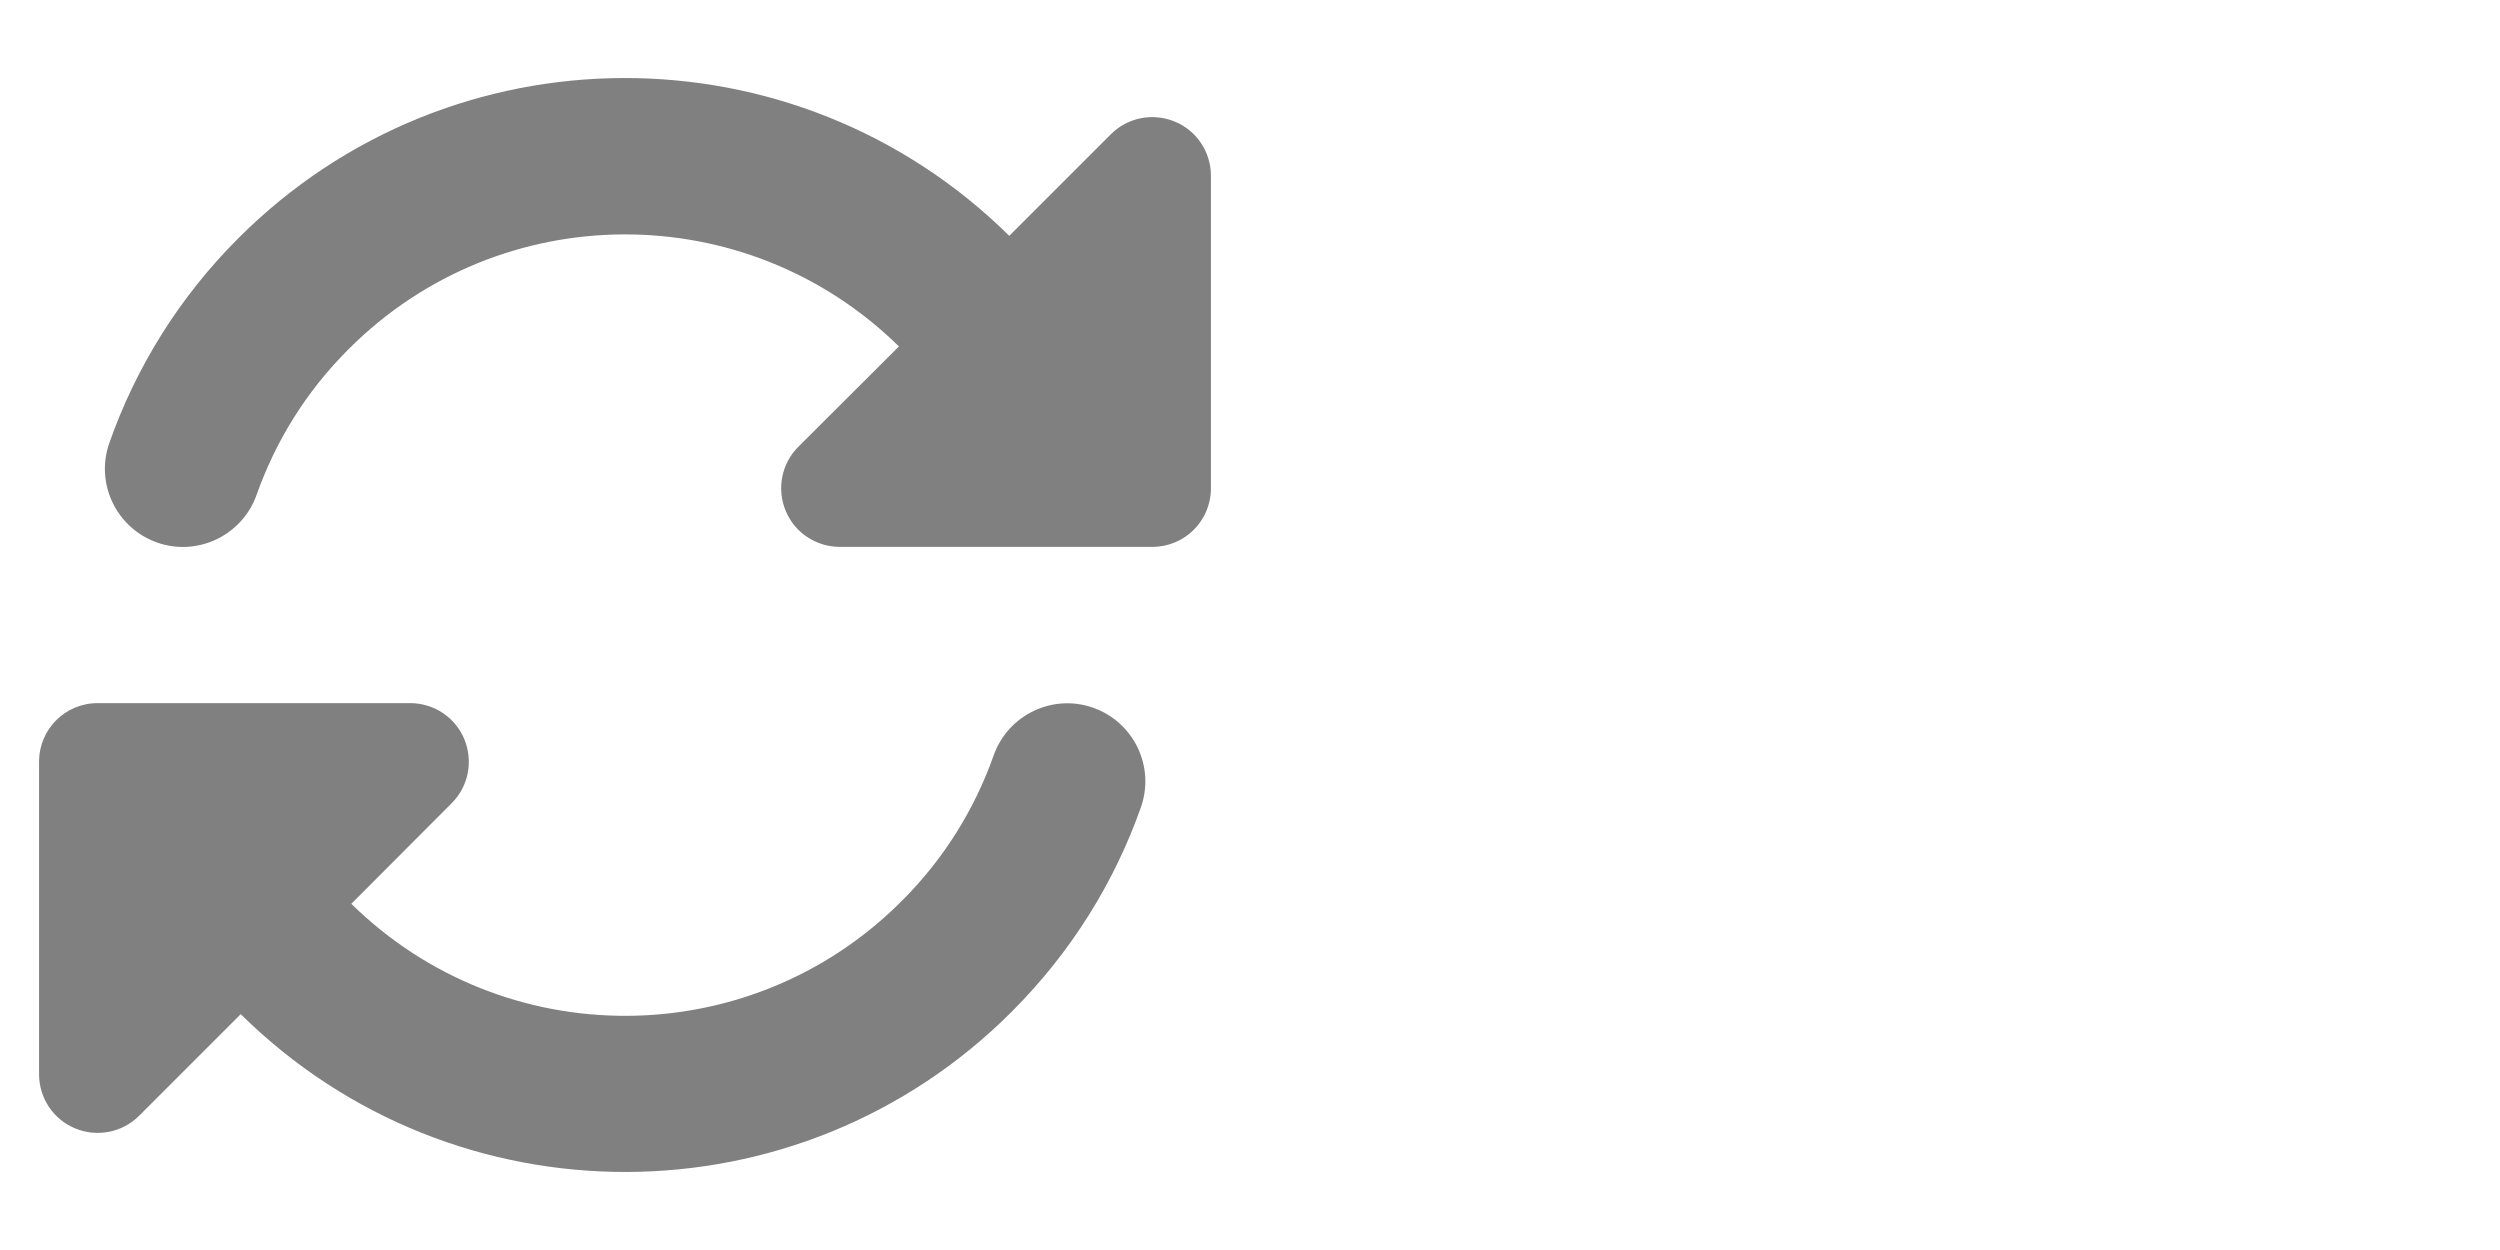
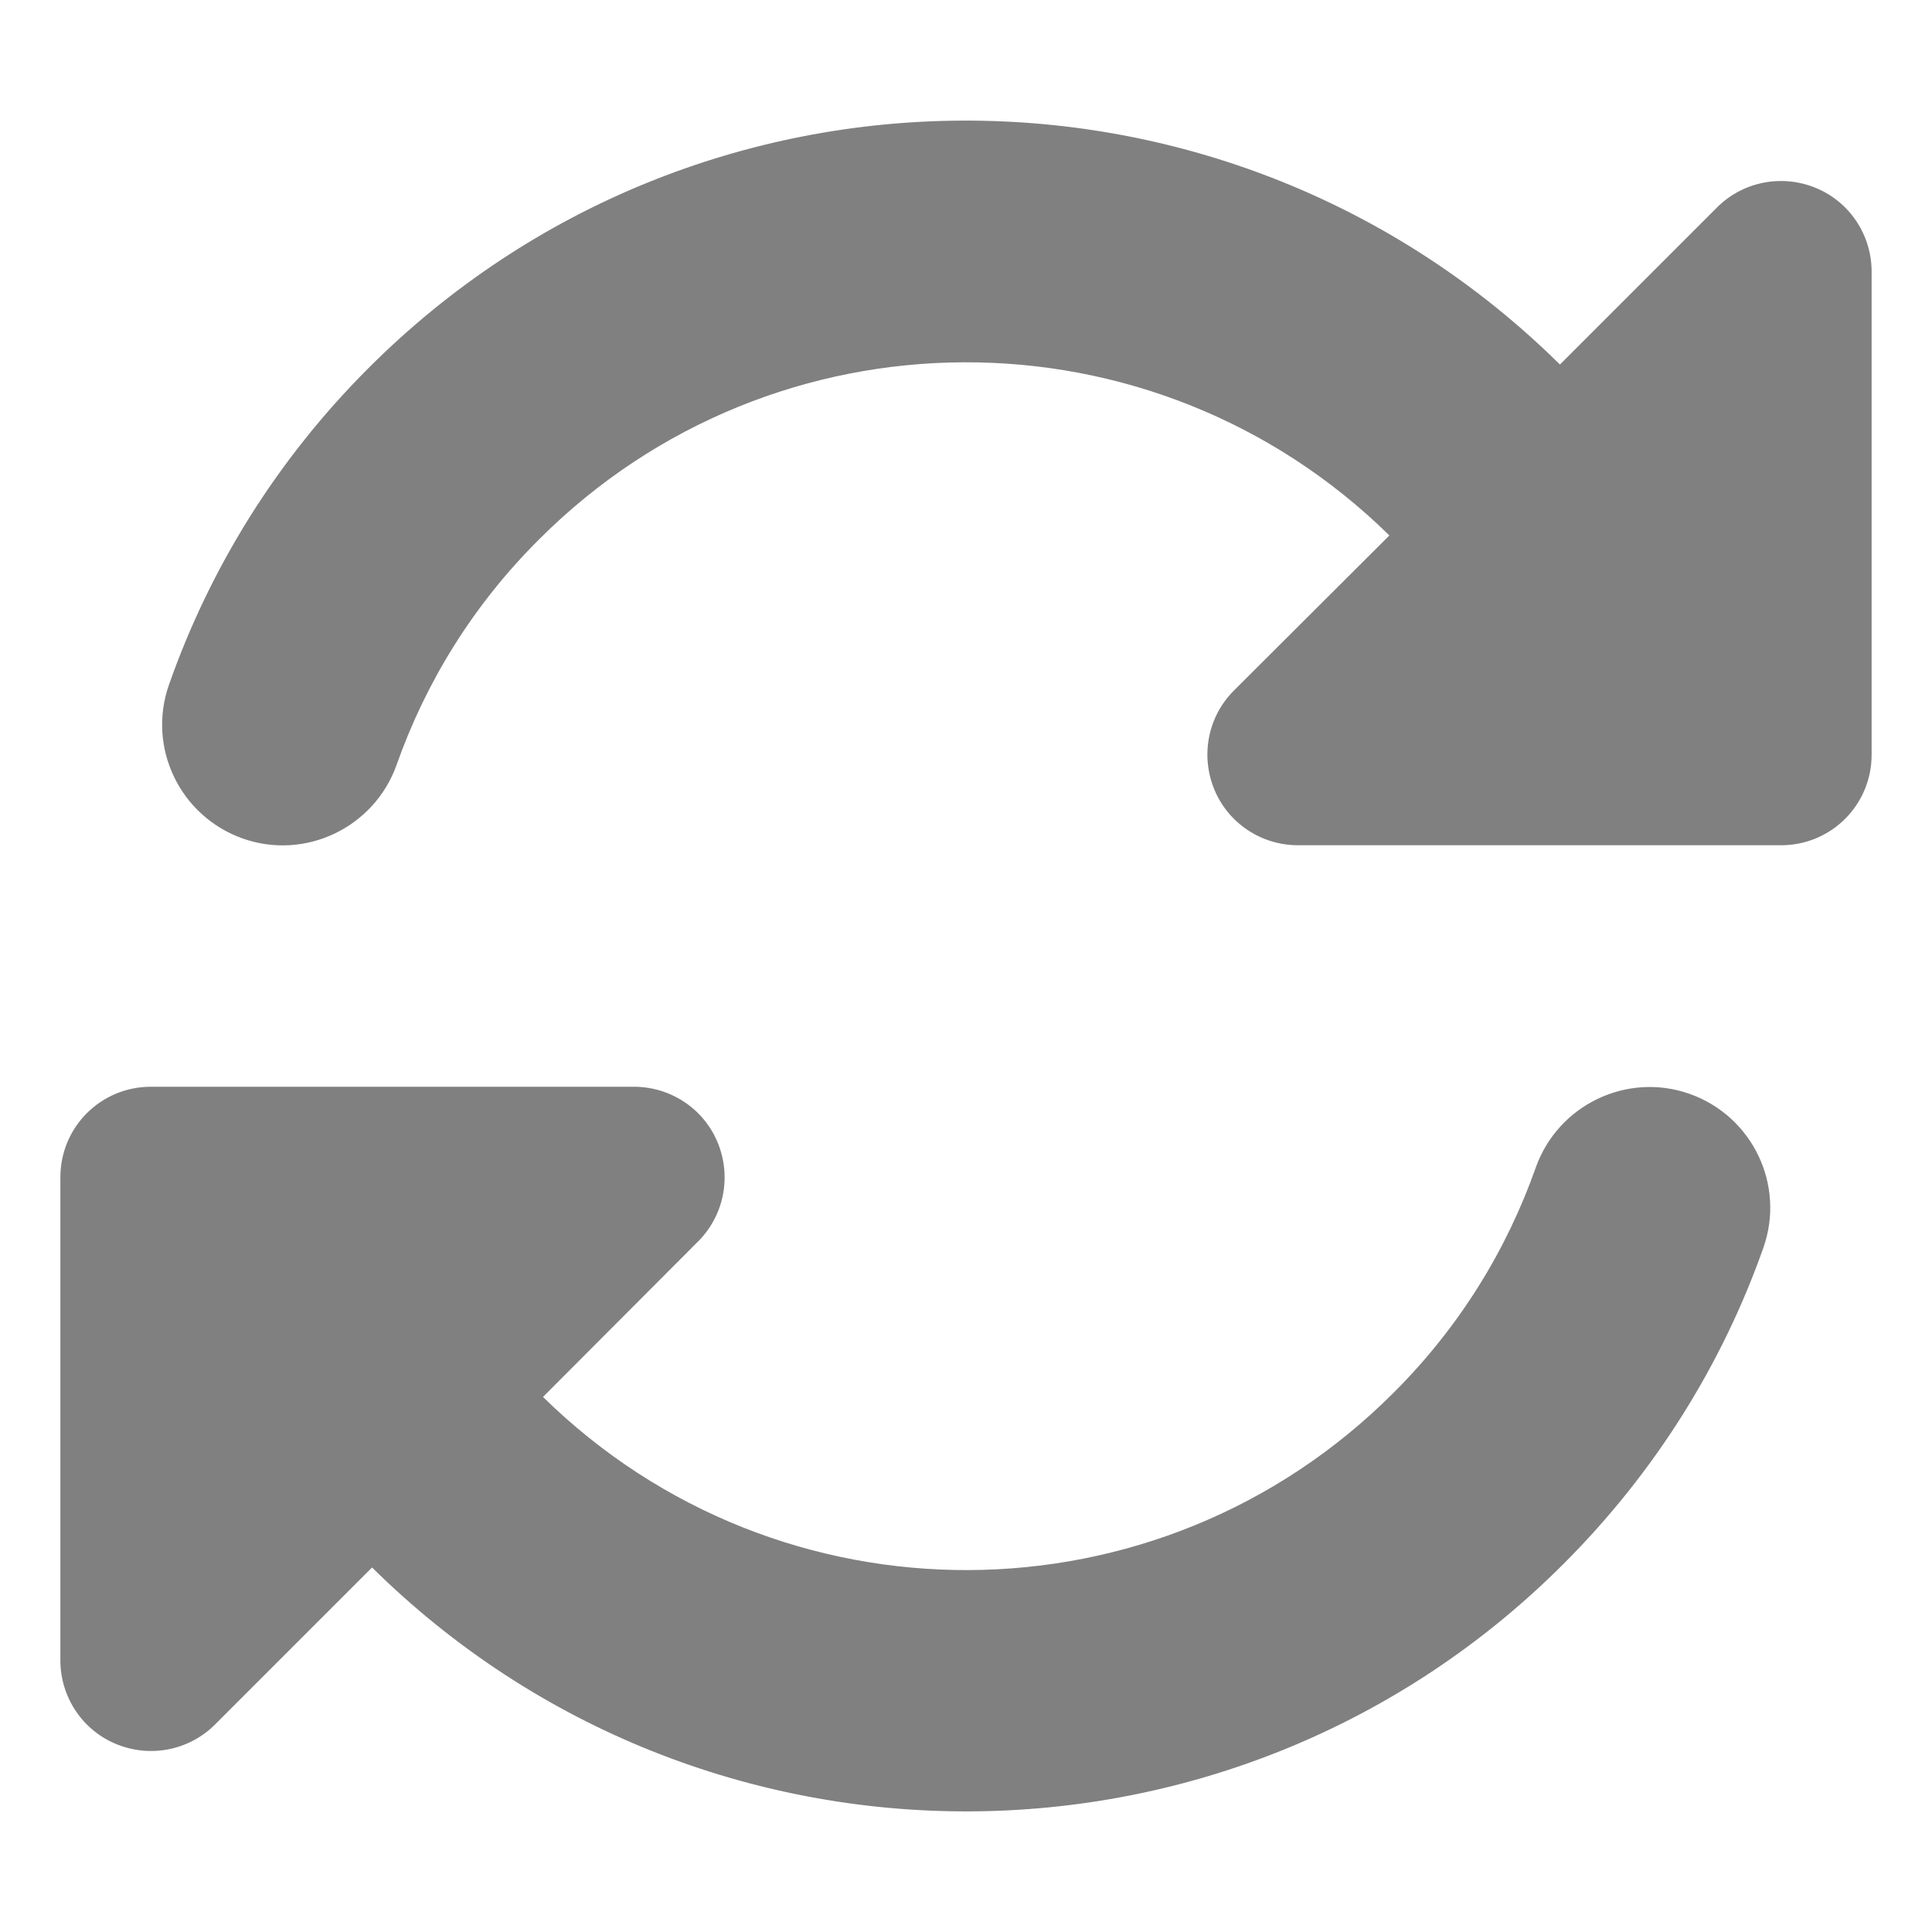
- <svg xmlns="http://www.w3.org/2000/svg" fill="gray" viewBox="0 0 1024 512">
+ <svg xmlns="http://www.w3.org/2000/svg" fill="gray" viewBox="0 0 512 512">
  <path d="M142.9 142.9c62.2-62.2 162.7-62.5 225.3-1L327 183c-6.9 6.9-8.9 17.2-5.2 26.2s12.5 14.8 22.2 14.8H463.5c0 0 0 0 0 0H472c13.3 0 24-10.7 24-24V72c0-9.7-5.8-18.5-14.8-22.2s-19.3-1.7-26.2 5.2L413.4 96.6c-87.6-86.5-228.7-86.2-315.8 1C73.2 122 55.6 150.7 44.8 181.4c-5.9 16.7 2.9 34.9 19.5 40.8s34.9-2.9 40.8-19.5c7.7-21.8 20.2-42.3 37.8-59.8zM16 312v7.6 .7V440c0 9.7 5.8 18.5 14.8 22.2s19.3 1.7 26.2-5.2l41.6-41.6c87.6 86.5 228.7 86.2 315.8-1c24.4-24.4 42.1-53.1 52.9-83.7c5.9-16.7-2.9-34.9-19.5-40.8s-34.9 2.9-40.8 19.5c-7.7 21.8-20.2 42.3-37.8 59.8c-62.2 62.2-162.7 62.5-225.3 1L185 329c6.9-6.9 8.9-17.2 5.2-26.2s-12.5-14.8-22.2-14.8H48.4h-.7H40c-13.3 0-24 10.7-24 24z" />
</svg>
